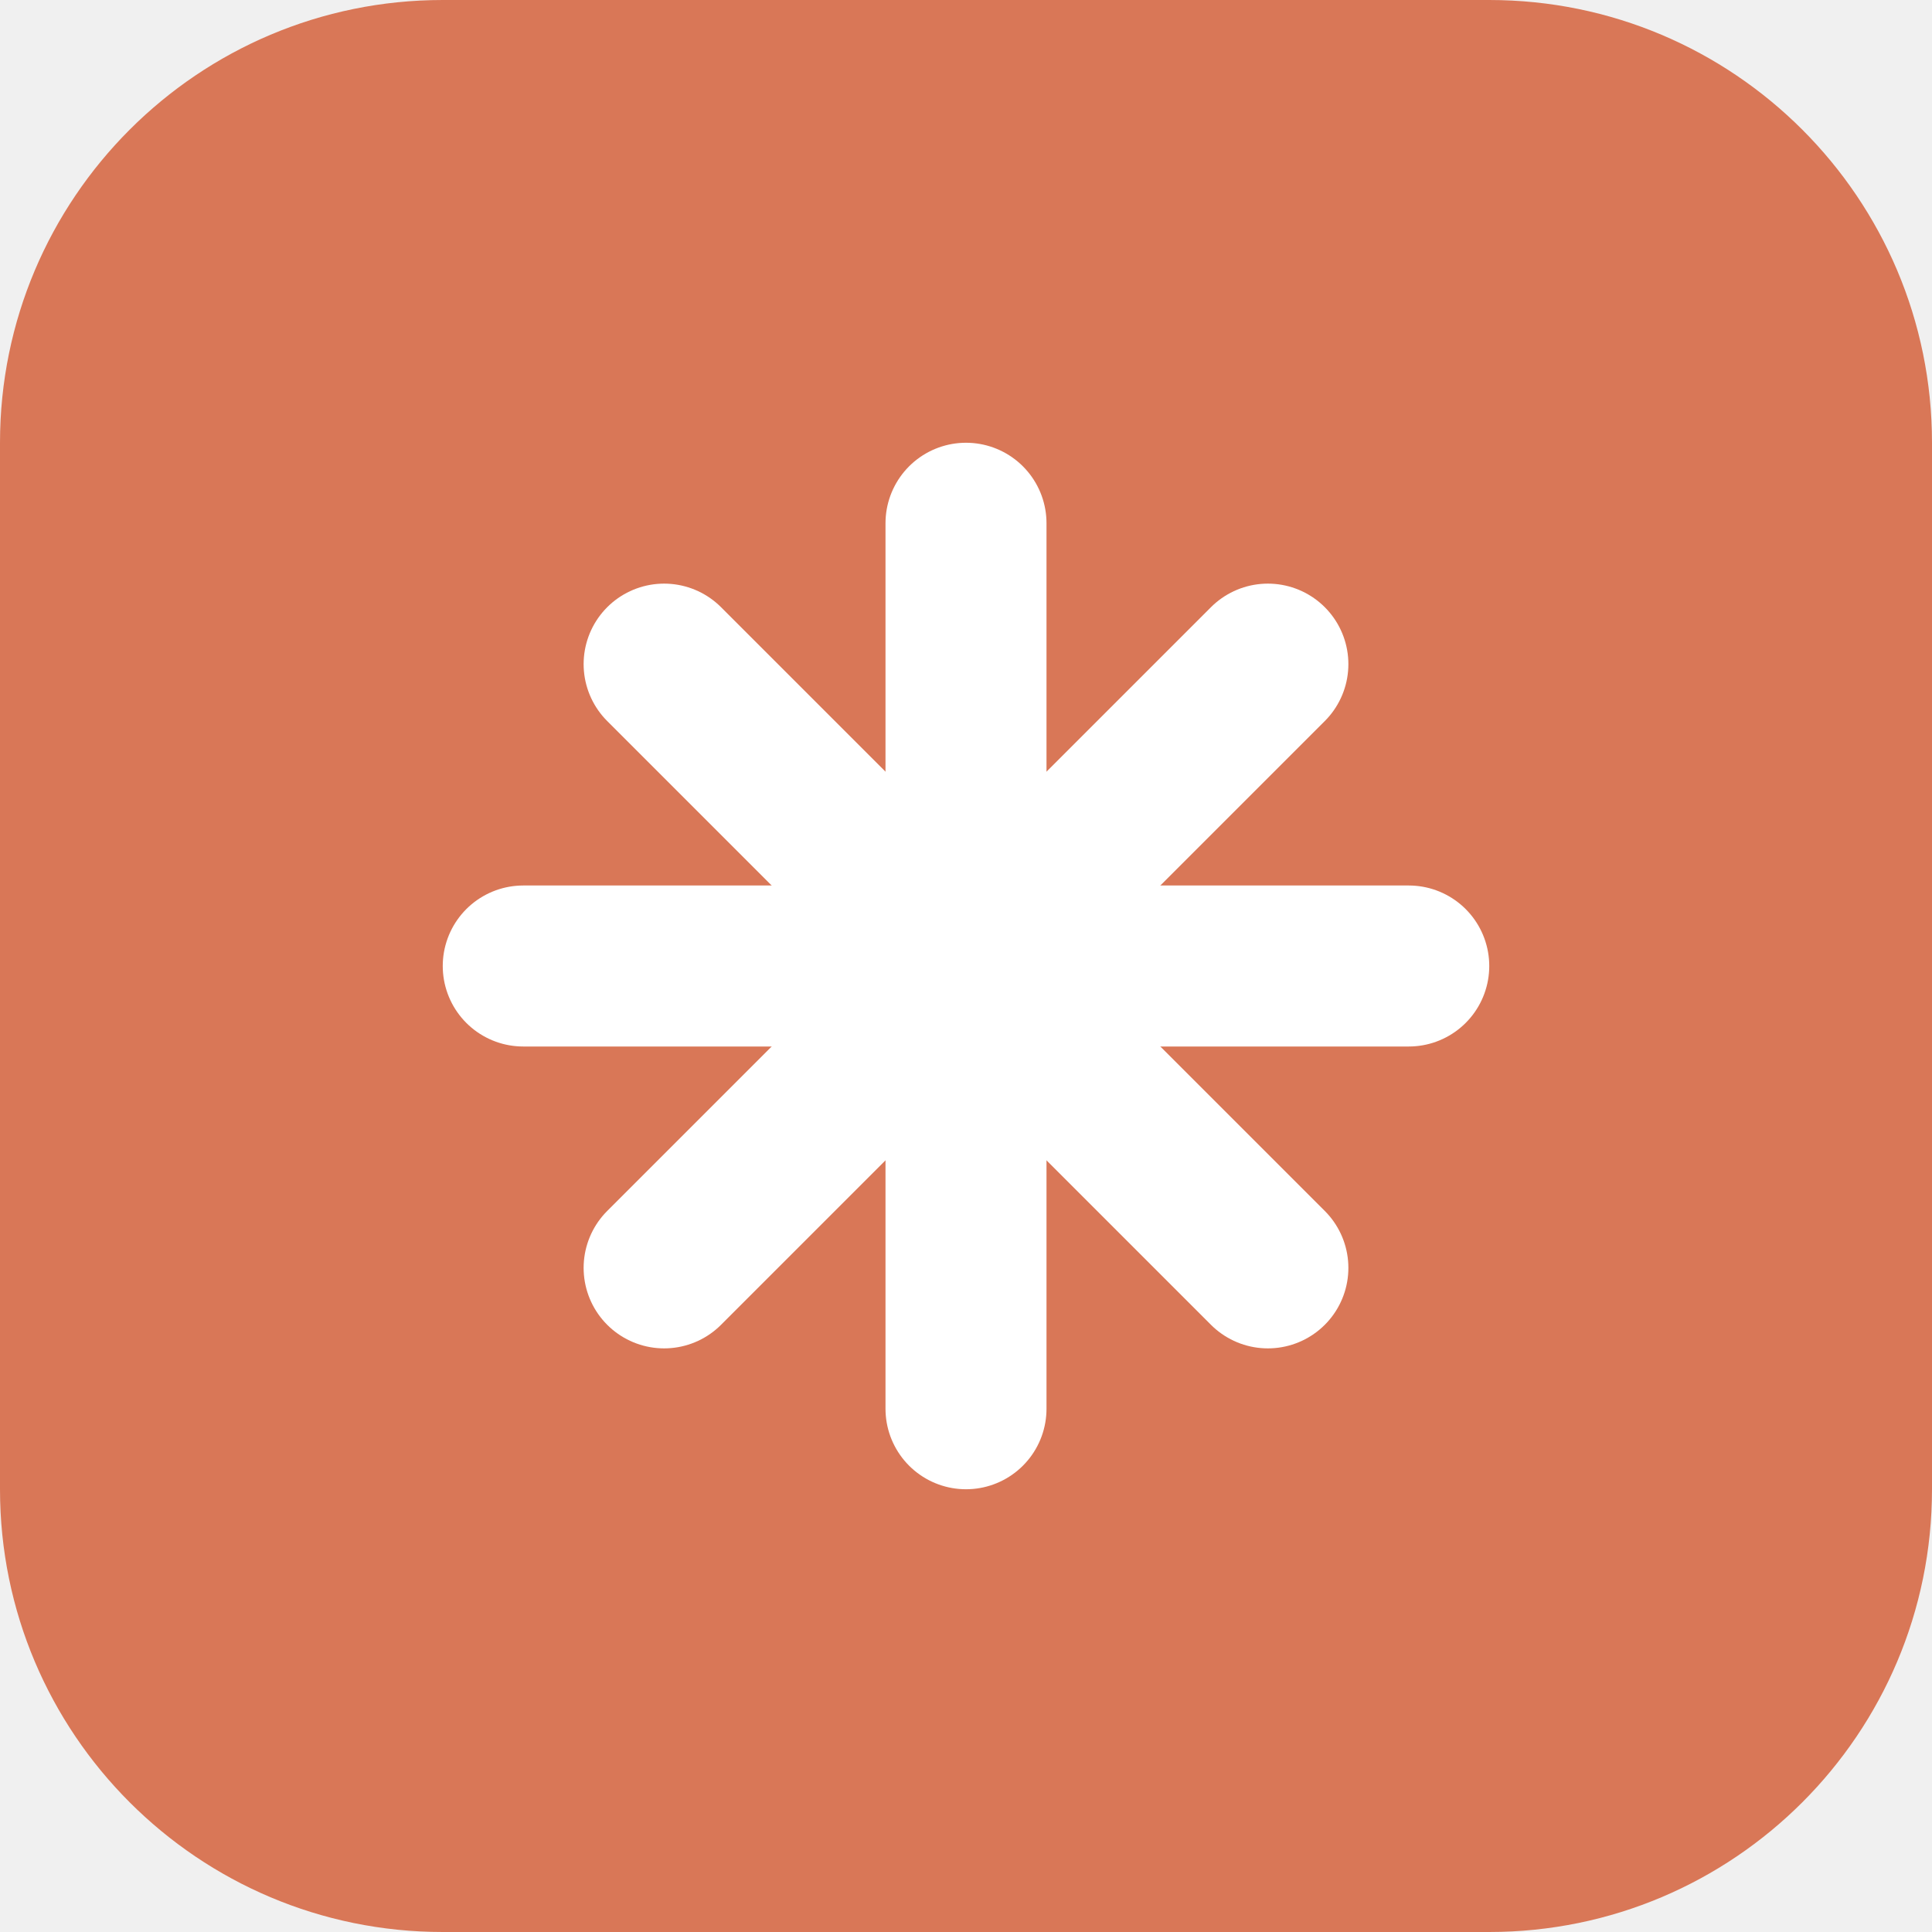
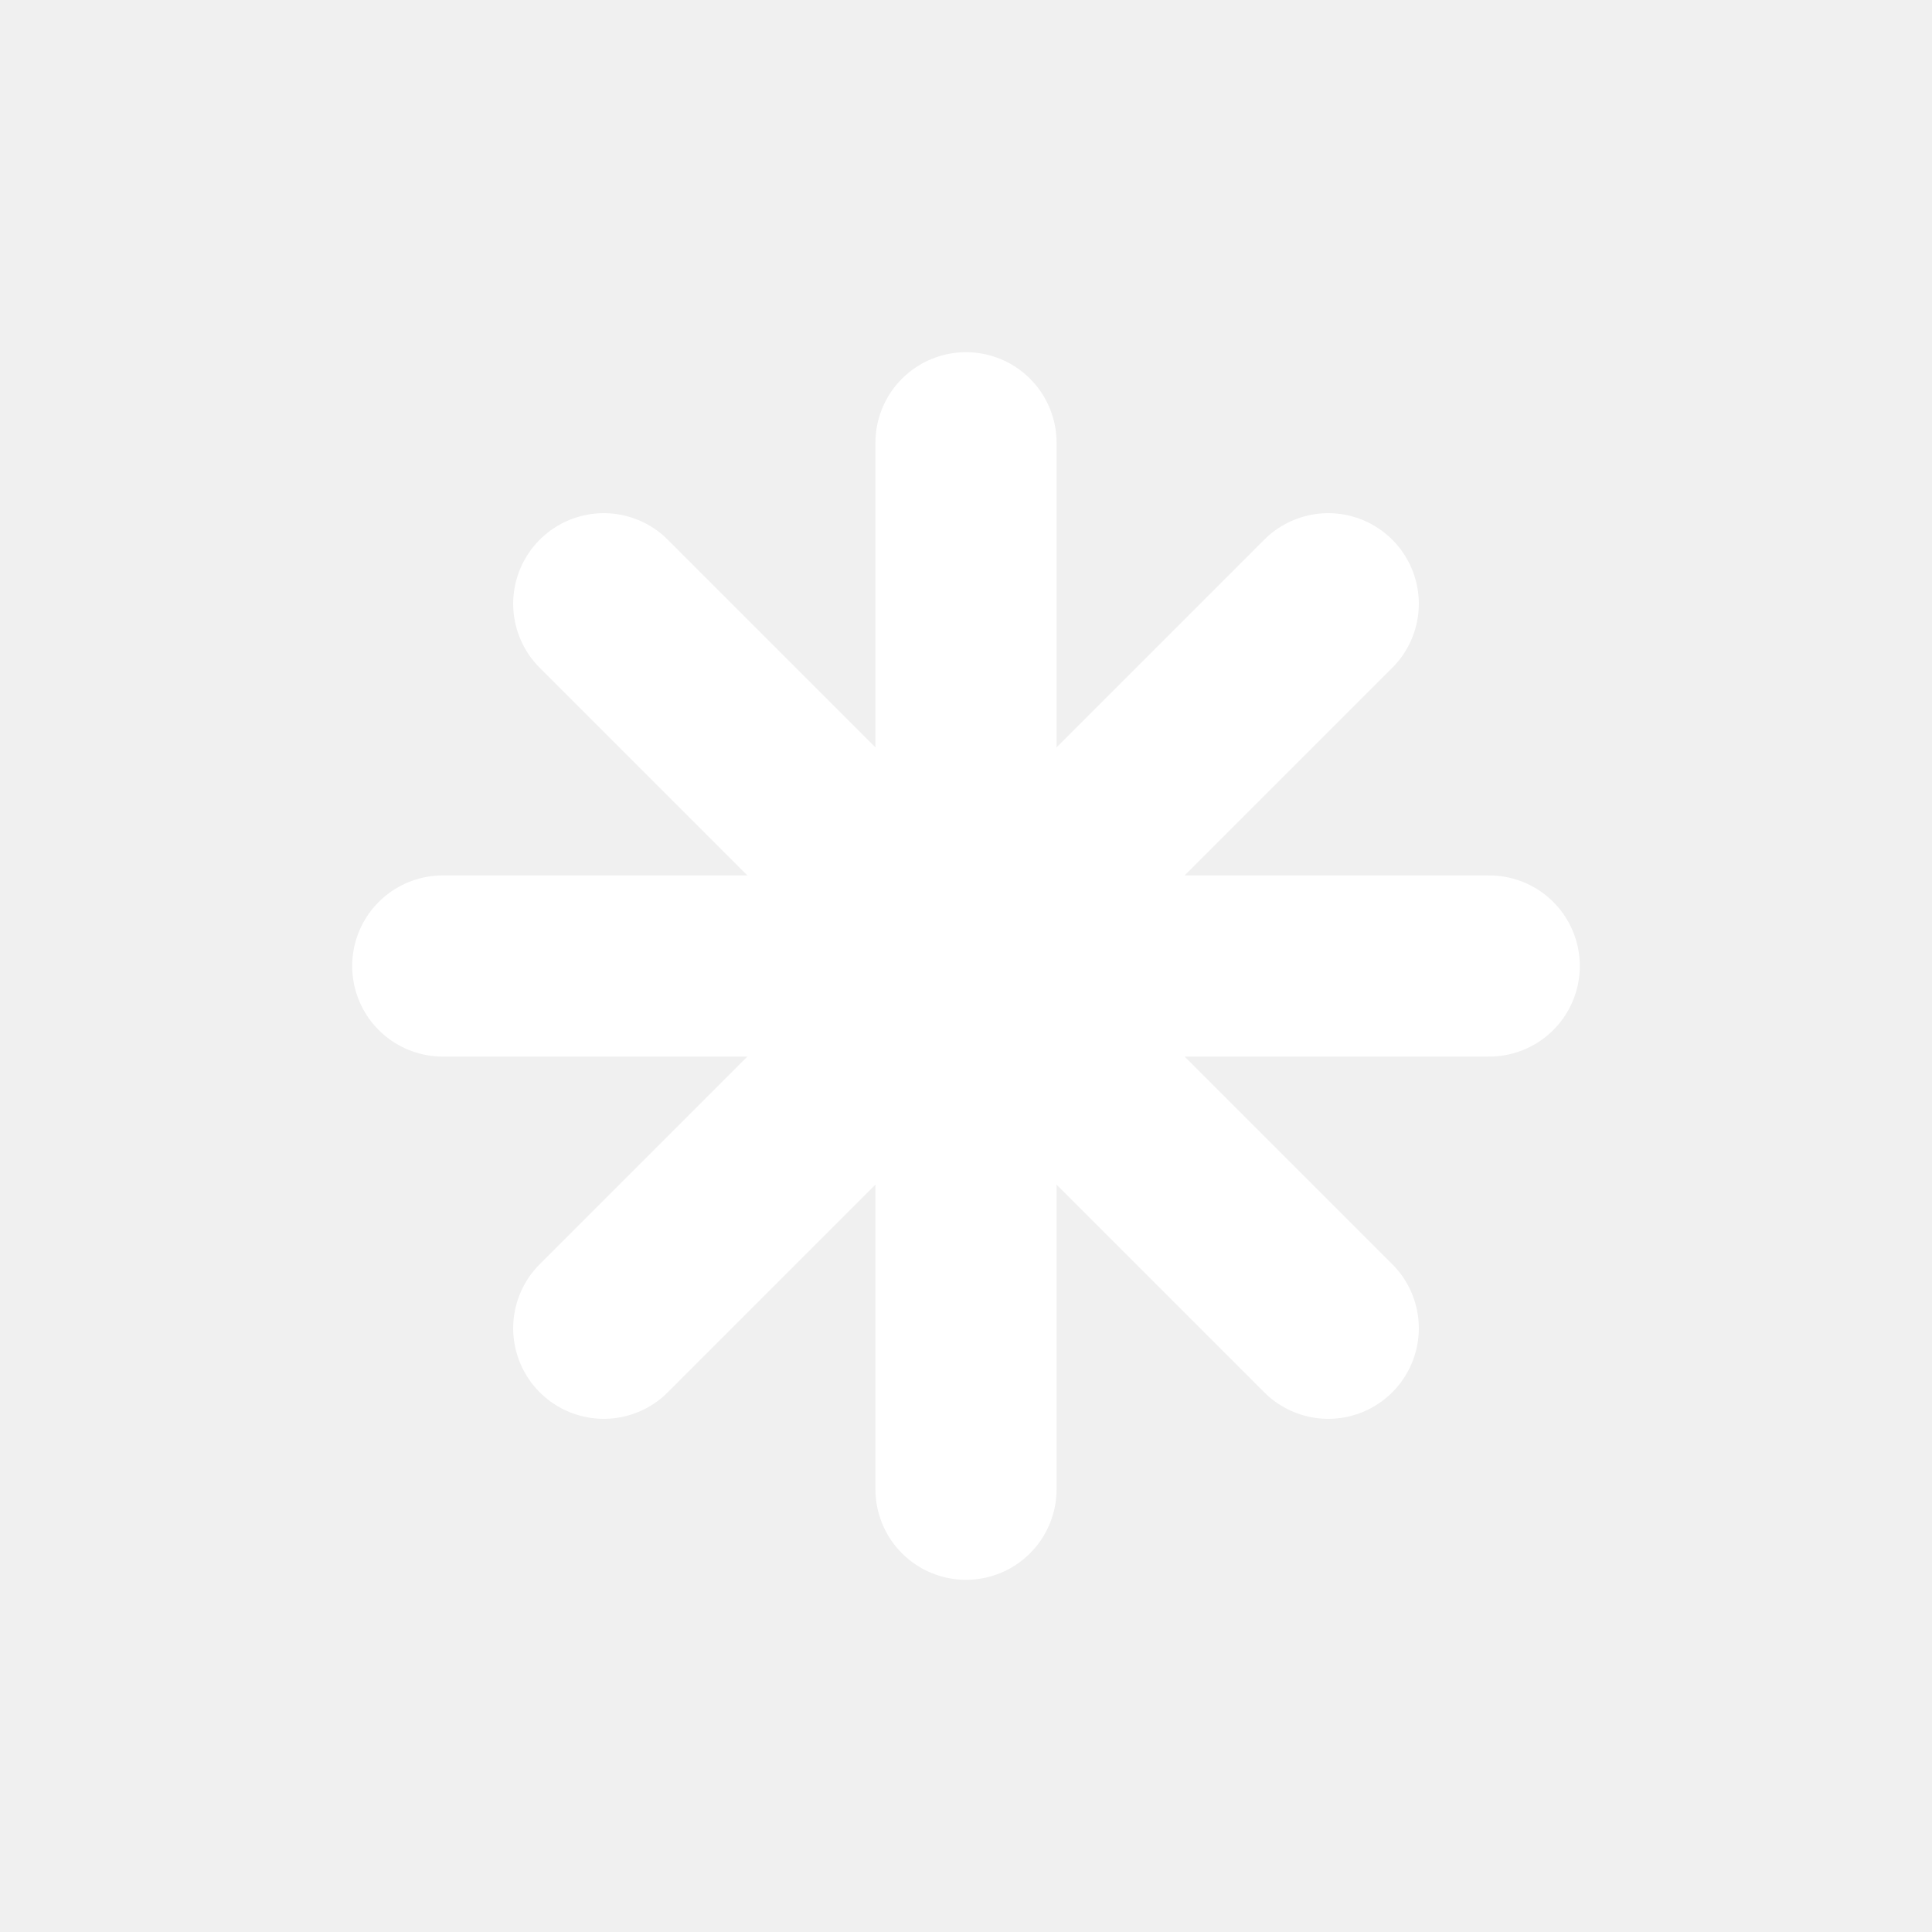
<svg xmlns="http://www.w3.org/2000/svg" width="96" height="96" viewBox="0 0 96 96">
-   <rect width="96" height="96" rx="22" fill="#D97757" />
-   <g stroke="#ffffff" stroke-width="8" stroke-linecap="round">
-     <line x1="48" y1="26" x2="48" y2="70" />
-     <line x1="26" y1="48" x2="70" y2="48" />
-     <line x1="33" y1="33" x2="63" y2="63" />
-     <line x1="63" y1="33" x2="33" y2="63" />
+   <g stroke="#ffffff" stroke-width="9" stroke-linecap="round">
+     <line x1="48" y1="22" x2="48" y2="74" />
+     <line x1="22" y1="48" x2="74" y2="48" />
+     <line x1="30" y1="30" x2="66" y2="66" />
+     <line x1="66" y1="30" x2="30" y2="66" />
  </g>
</svg>
